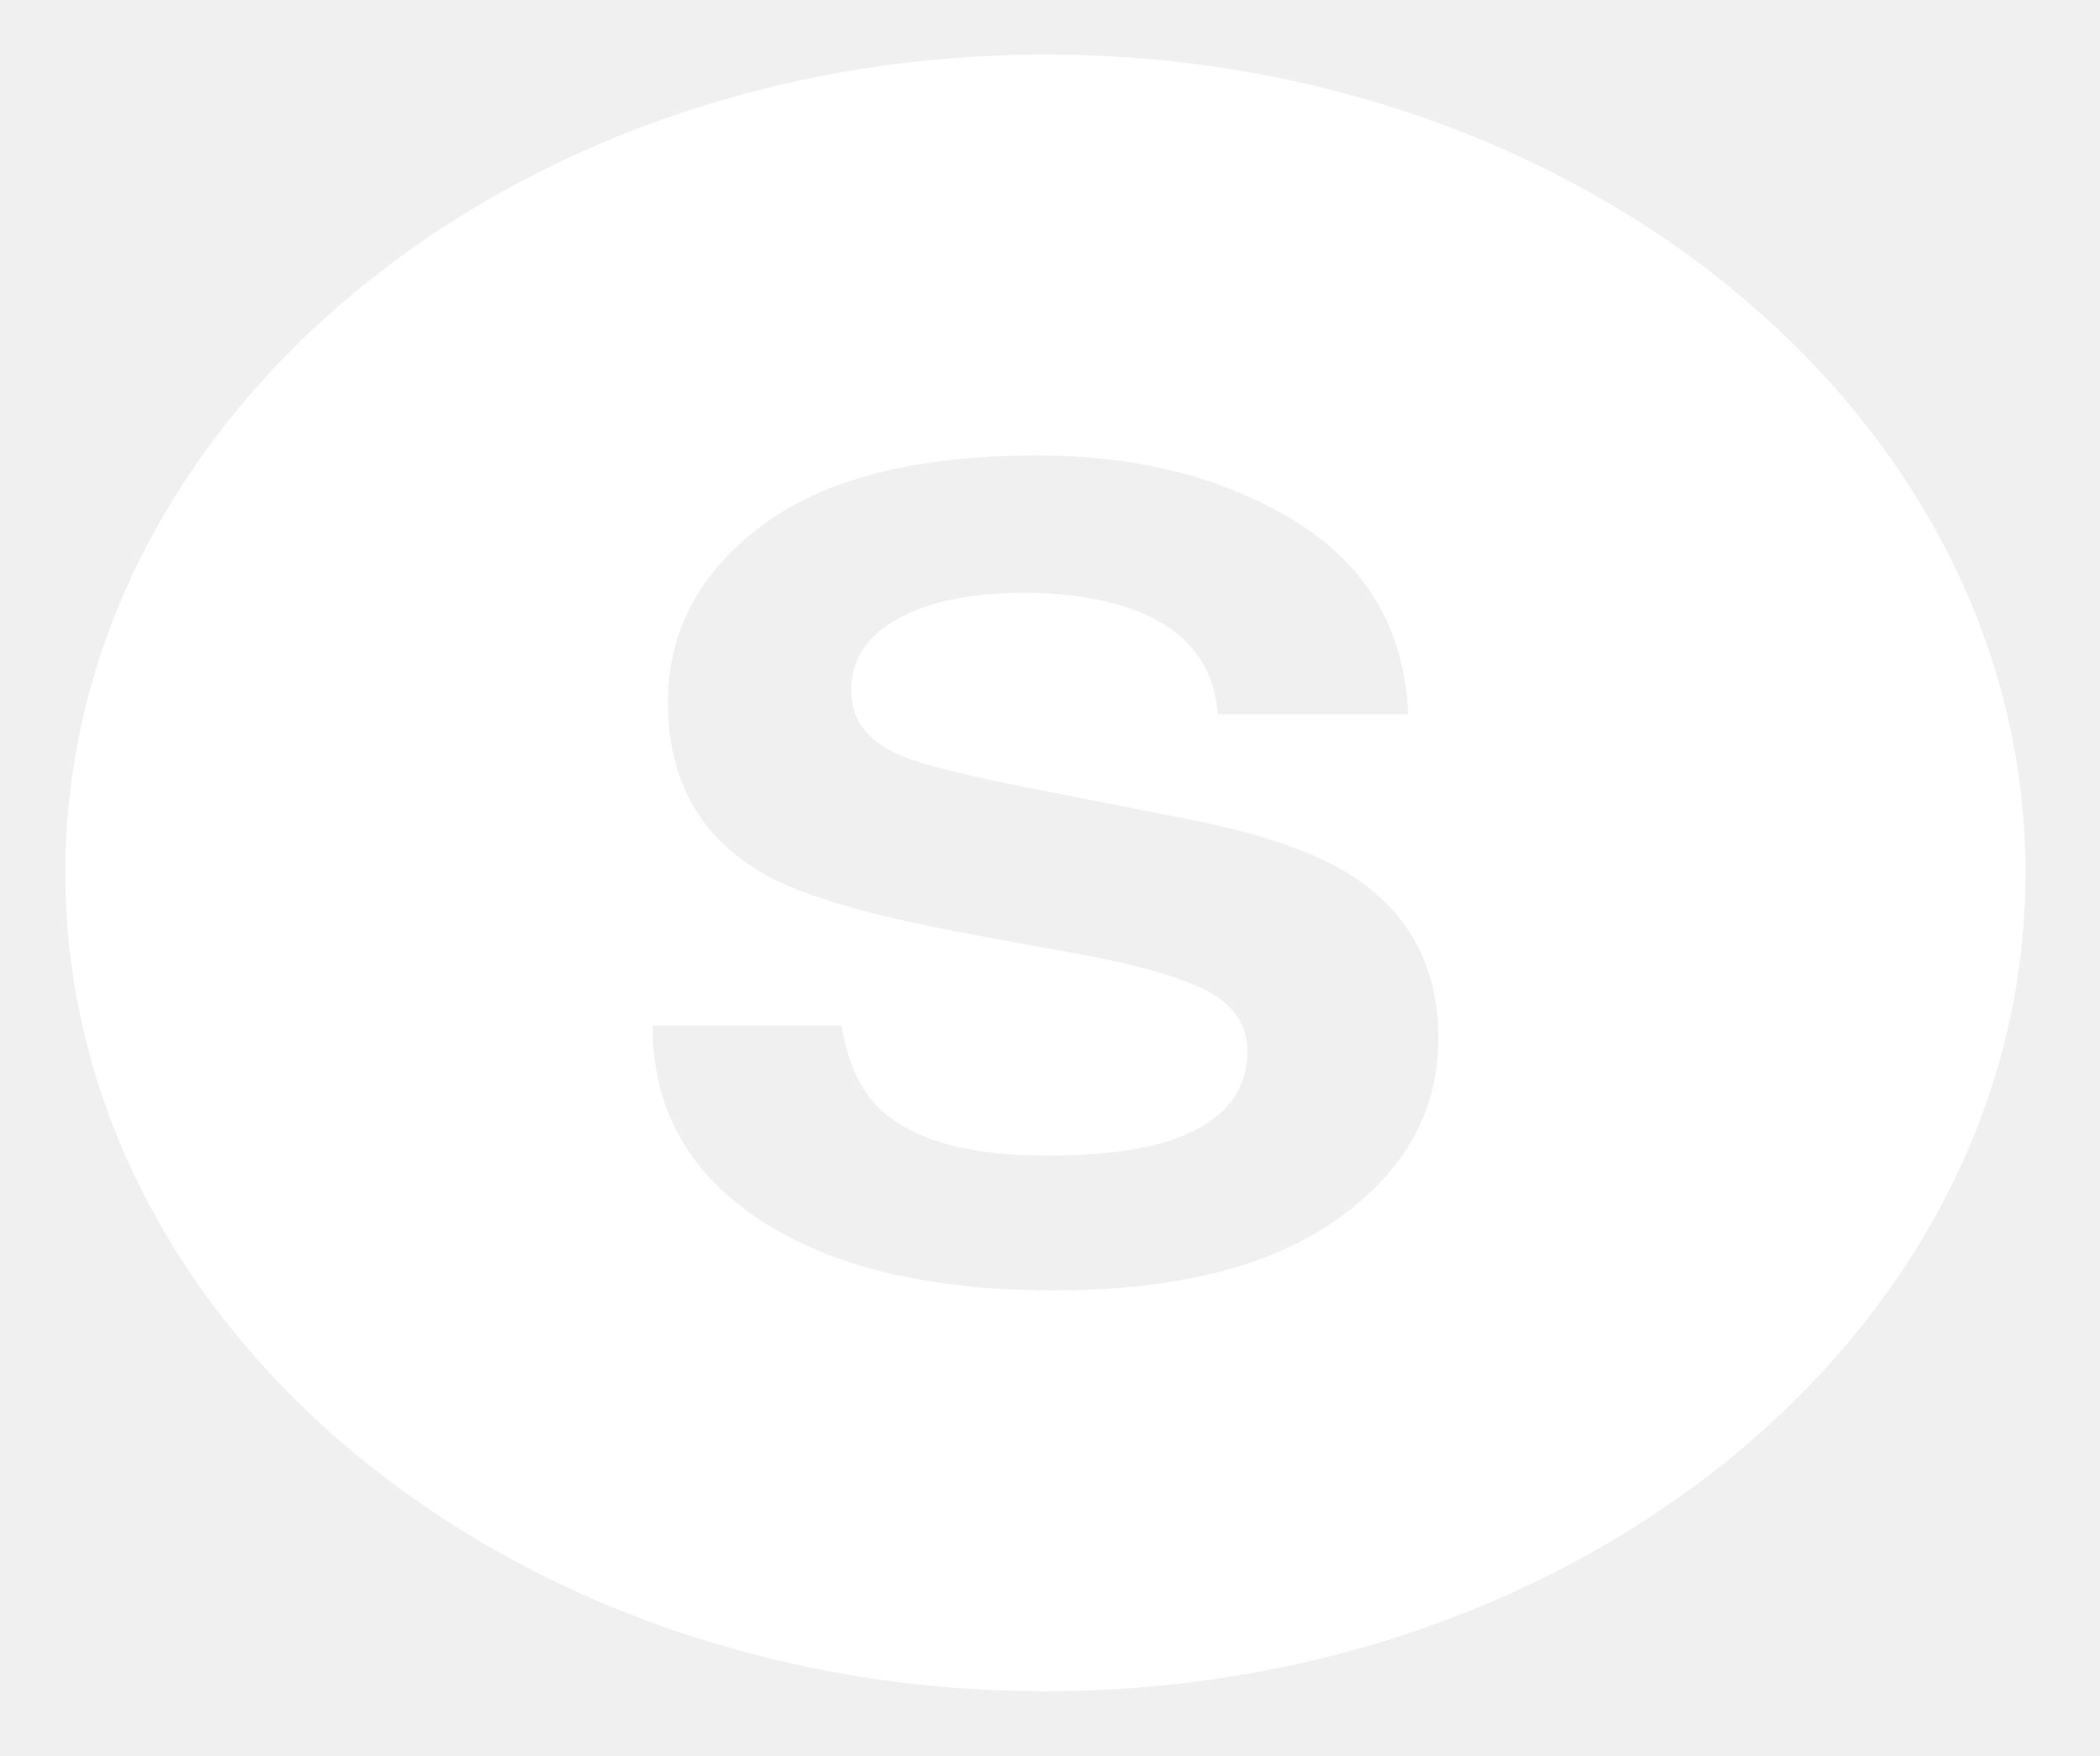
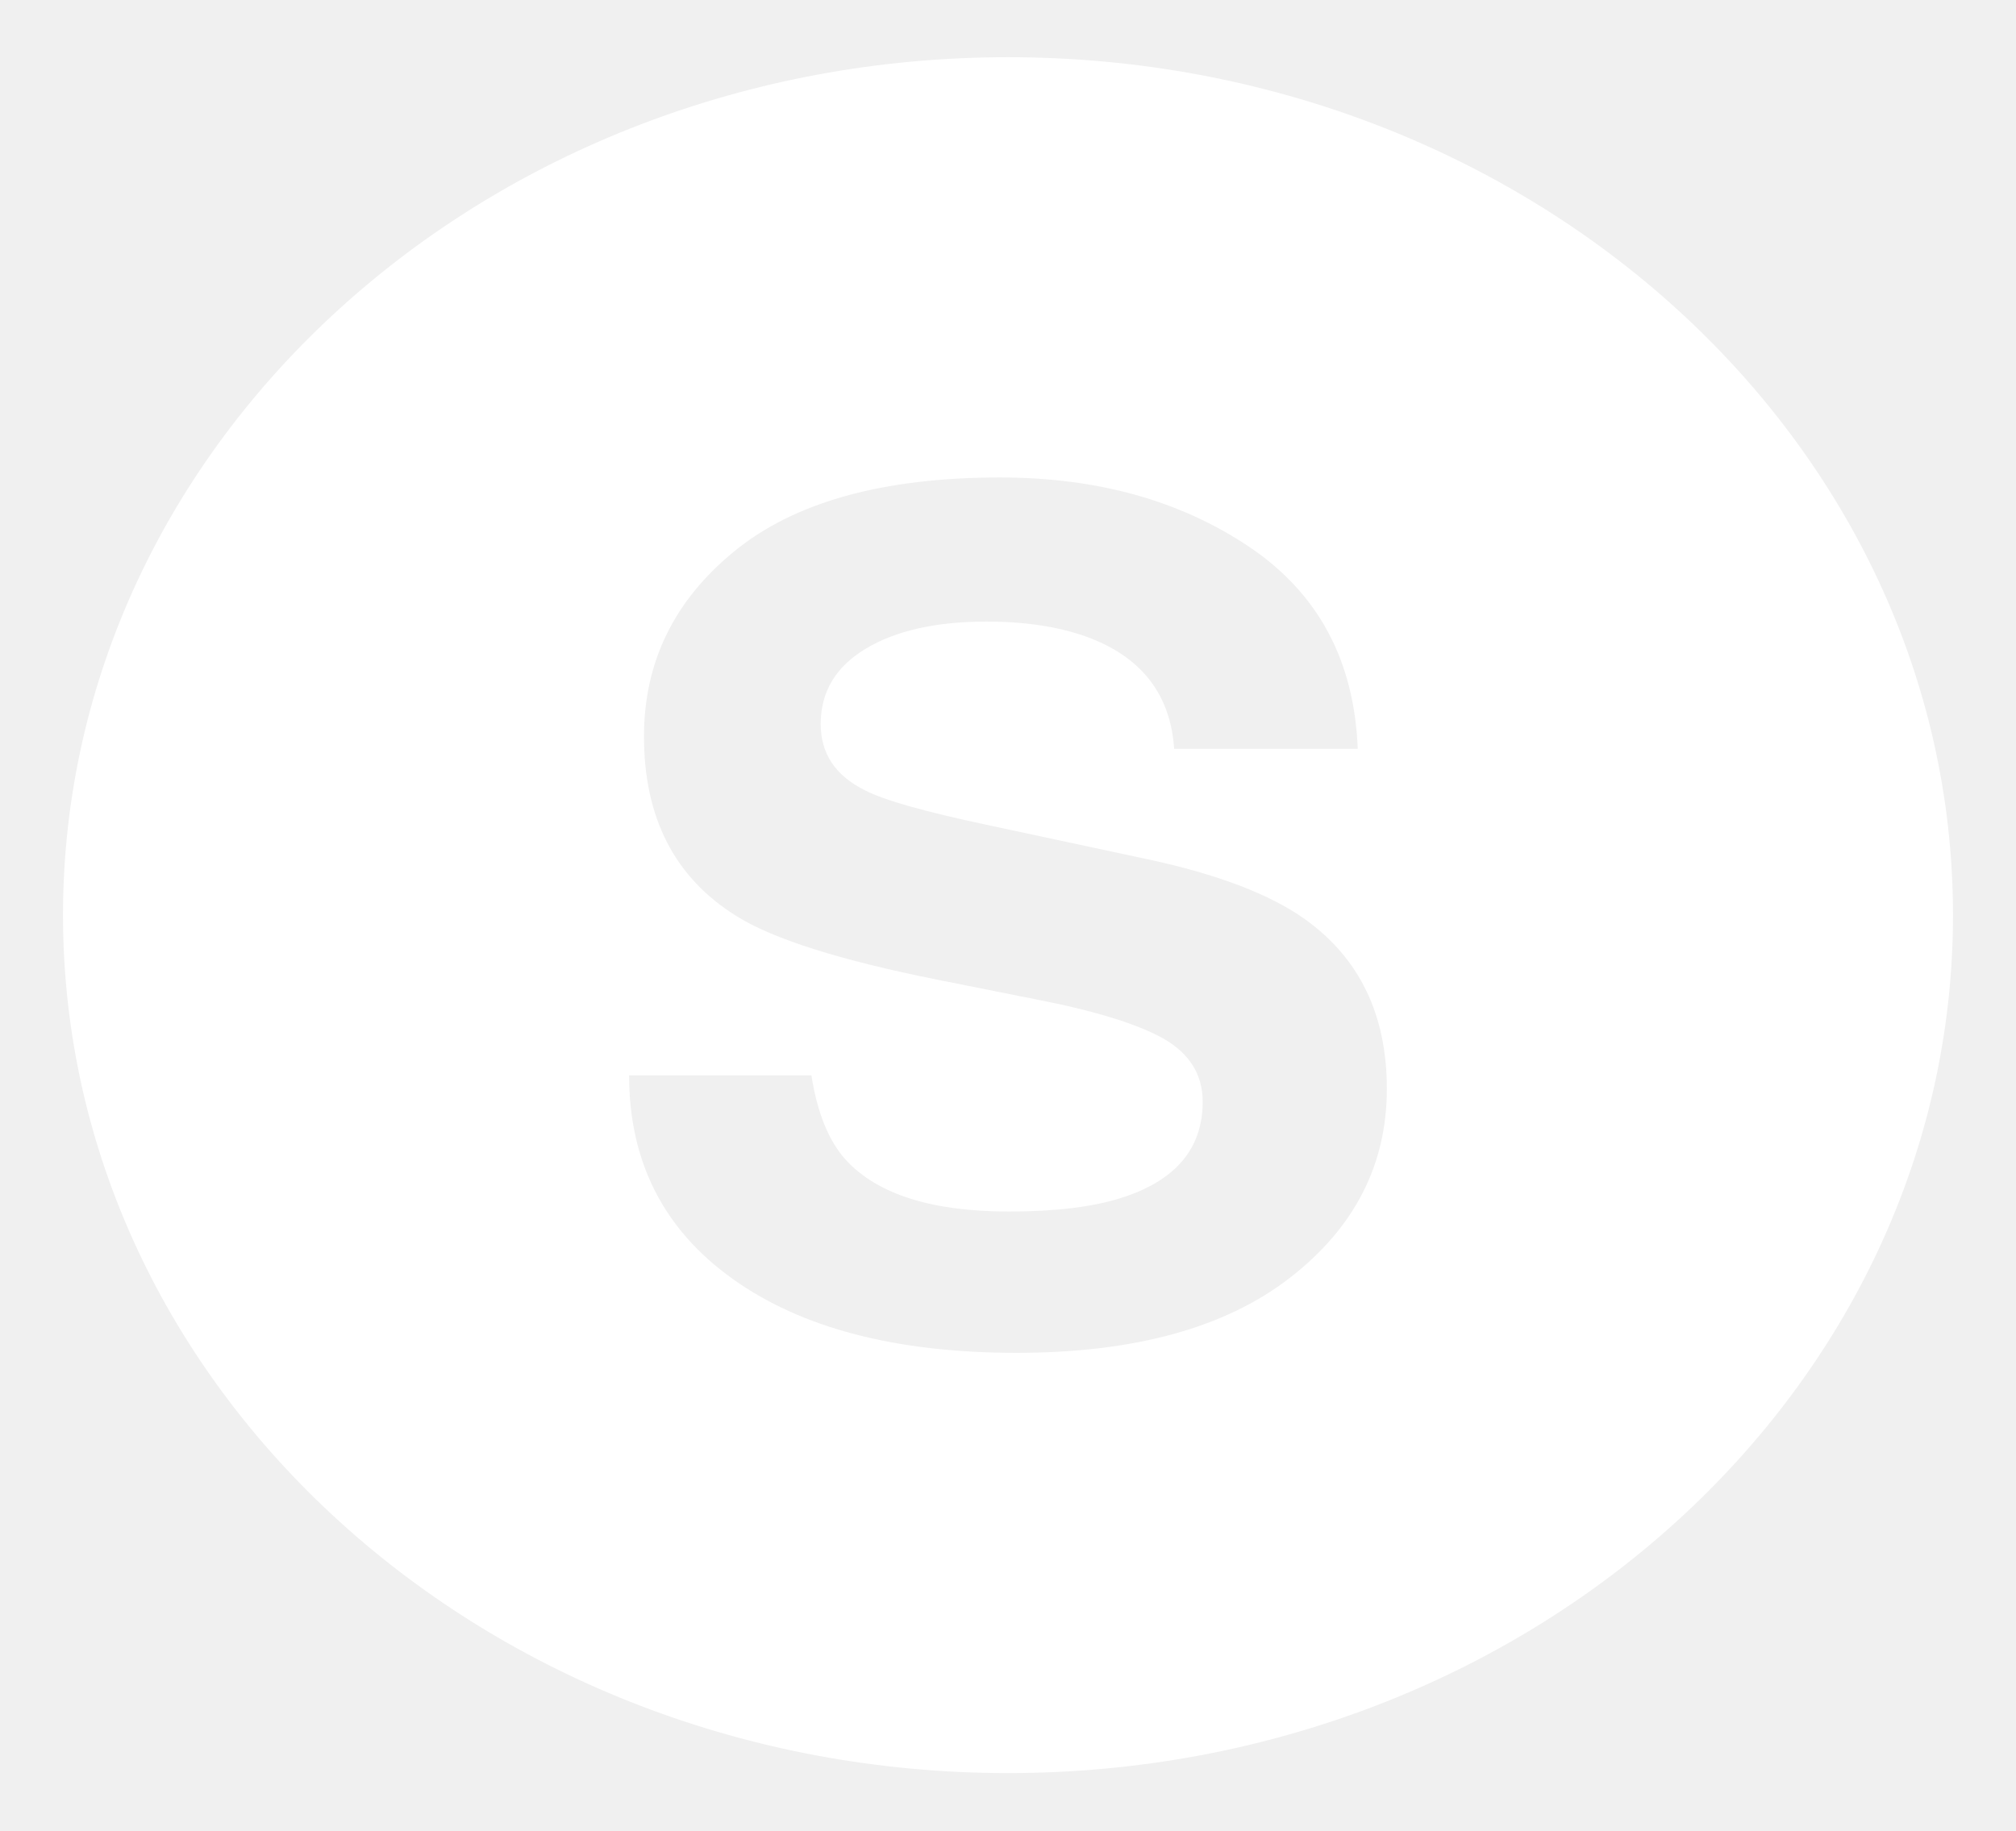
- <svg xmlns="http://www.w3.org/2000/svg" width="140" height="117" viewBox="0 0 140 117" fill="none">
-   <path d="M69.696 3.636C33.611 3.636 4.356 28.056 4.356 58.181C4.356 88.306 33.611 112.725 69.696 112.725C105.781 112.725 135.036 88.304 135.036 58.181C135.036 28.056 105.781 3.636 69.696 3.636ZM89.195 81.231C84.733 84.417 78.43 86.008 70.282 86.008C61.962 86.008 55.415 84.439 50.649 81.302C45.882 78.162 43.499 73.852 43.499 68.362H56.103C56.512 70.773 57.316 72.573 58.51 73.768C60.701 75.941 64.449 77.024 69.761 77.024C72.943 77.024 75.524 76.74 77.508 76.164C81.276 75.066 83.158 73.028 83.158 70.046C83.158 68.306 82.234 66.957 80.392 66.001C78.545 65.07 75.62 64.246 71.617 63.533L64.776 62.281C58.05 61.037 53.431 59.692 50.917 58.237C46.655 55.803 44.527 51.997 44.527 46.819C44.527 42.094 46.611 38.17 50.776 35.045C54.94 31.918 61.062 30.356 69.136 30.356C75.879 30.356 81.625 31.828 86.39 34.776C91.147 37.723 93.643 42.001 93.878 47.608H81.185C80.952 44.436 79.253 42.181 76.088 40.843C73.978 39.961 71.353 39.517 68.219 39.517C64.73 39.517 61.949 40.09 59.869 41.236C57.789 42.381 56.745 43.979 56.745 46.032C56.745 47.917 57.771 49.325 59.825 50.254C61.141 50.876 63.939 51.603 68.221 52.437L79.312 54.621C84.168 55.574 87.814 56.852 90.241 58.448C94.007 60.93 95.891 64.522 95.891 69.221C95.891 74.04 93.662 78.046 89.195 81.231Z" fill="white" />
+ <svg xmlns="http://www.w3.org/2000/svg" width="87" height="79" viewBox="0 0 87 79" fill="none">
+   <path d="M43.5 2.469C20.978 2.469 2.719 19.048 2.719 39.5C2.719 59.952 20.978 76.531 43.5 76.531C66.022 76.531 84.281 59.951 84.281 39.5C84.281 19.048 66.022 2.469 43.5 2.469ZM55.67 55.149C52.885 57.312 48.951 58.392 43.866 58.392C38.673 58.392 34.587 57.327 31.612 55.197C28.637 53.066 27.149 50.139 27.149 46.413H35.016C35.272 48.049 35.773 49.271 36.518 50.082C37.886 51.557 40.225 52.293 43.541 52.293C45.527 52.293 47.138 52.1 48.376 51.709C50.728 50.964 51.902 49.58 51.902 47.556C51.902 46.374 51.326 45.458 50.176 44.809C49.023 44.177 47.197 43.618 44.699 43.134L40.429 42.283C36.231 41.439 33.348 40.526 31.779 39.538C29.119 37.885 27.791 35.302 27.791 31.786C27.791 28.578 29.092 25.915 31.691 23.793C34.29 21.669 38.111 20.609 43.151 20.609C47.359 20.609 50.945 21.609 53.92 23.61C56.889 25.611 58.446 28.515 58.593 32.322H50.671C50.525 30.168 49.465 28.637 47.49 27.729C46.172 27.13 44.535 26.829 42.578 26.829C40.401 26.829 38.665 27.218 37.367 27.996C36.068 28.773 35.417 29.858 35.417 31.252C35.417 32.532 36.057 33.487 37.339 34.118C38.16 34.54 39.907 35.034 42.58 35.601L49.502 37.083C52.533 37.73 54.809 38.598 56.323 39.681C58.673 41.366 59.849 43.806 59.849 46.995C59.849 50.267 58.459 52.987 55.67 55.149Z" fill="white" />
</svg>
